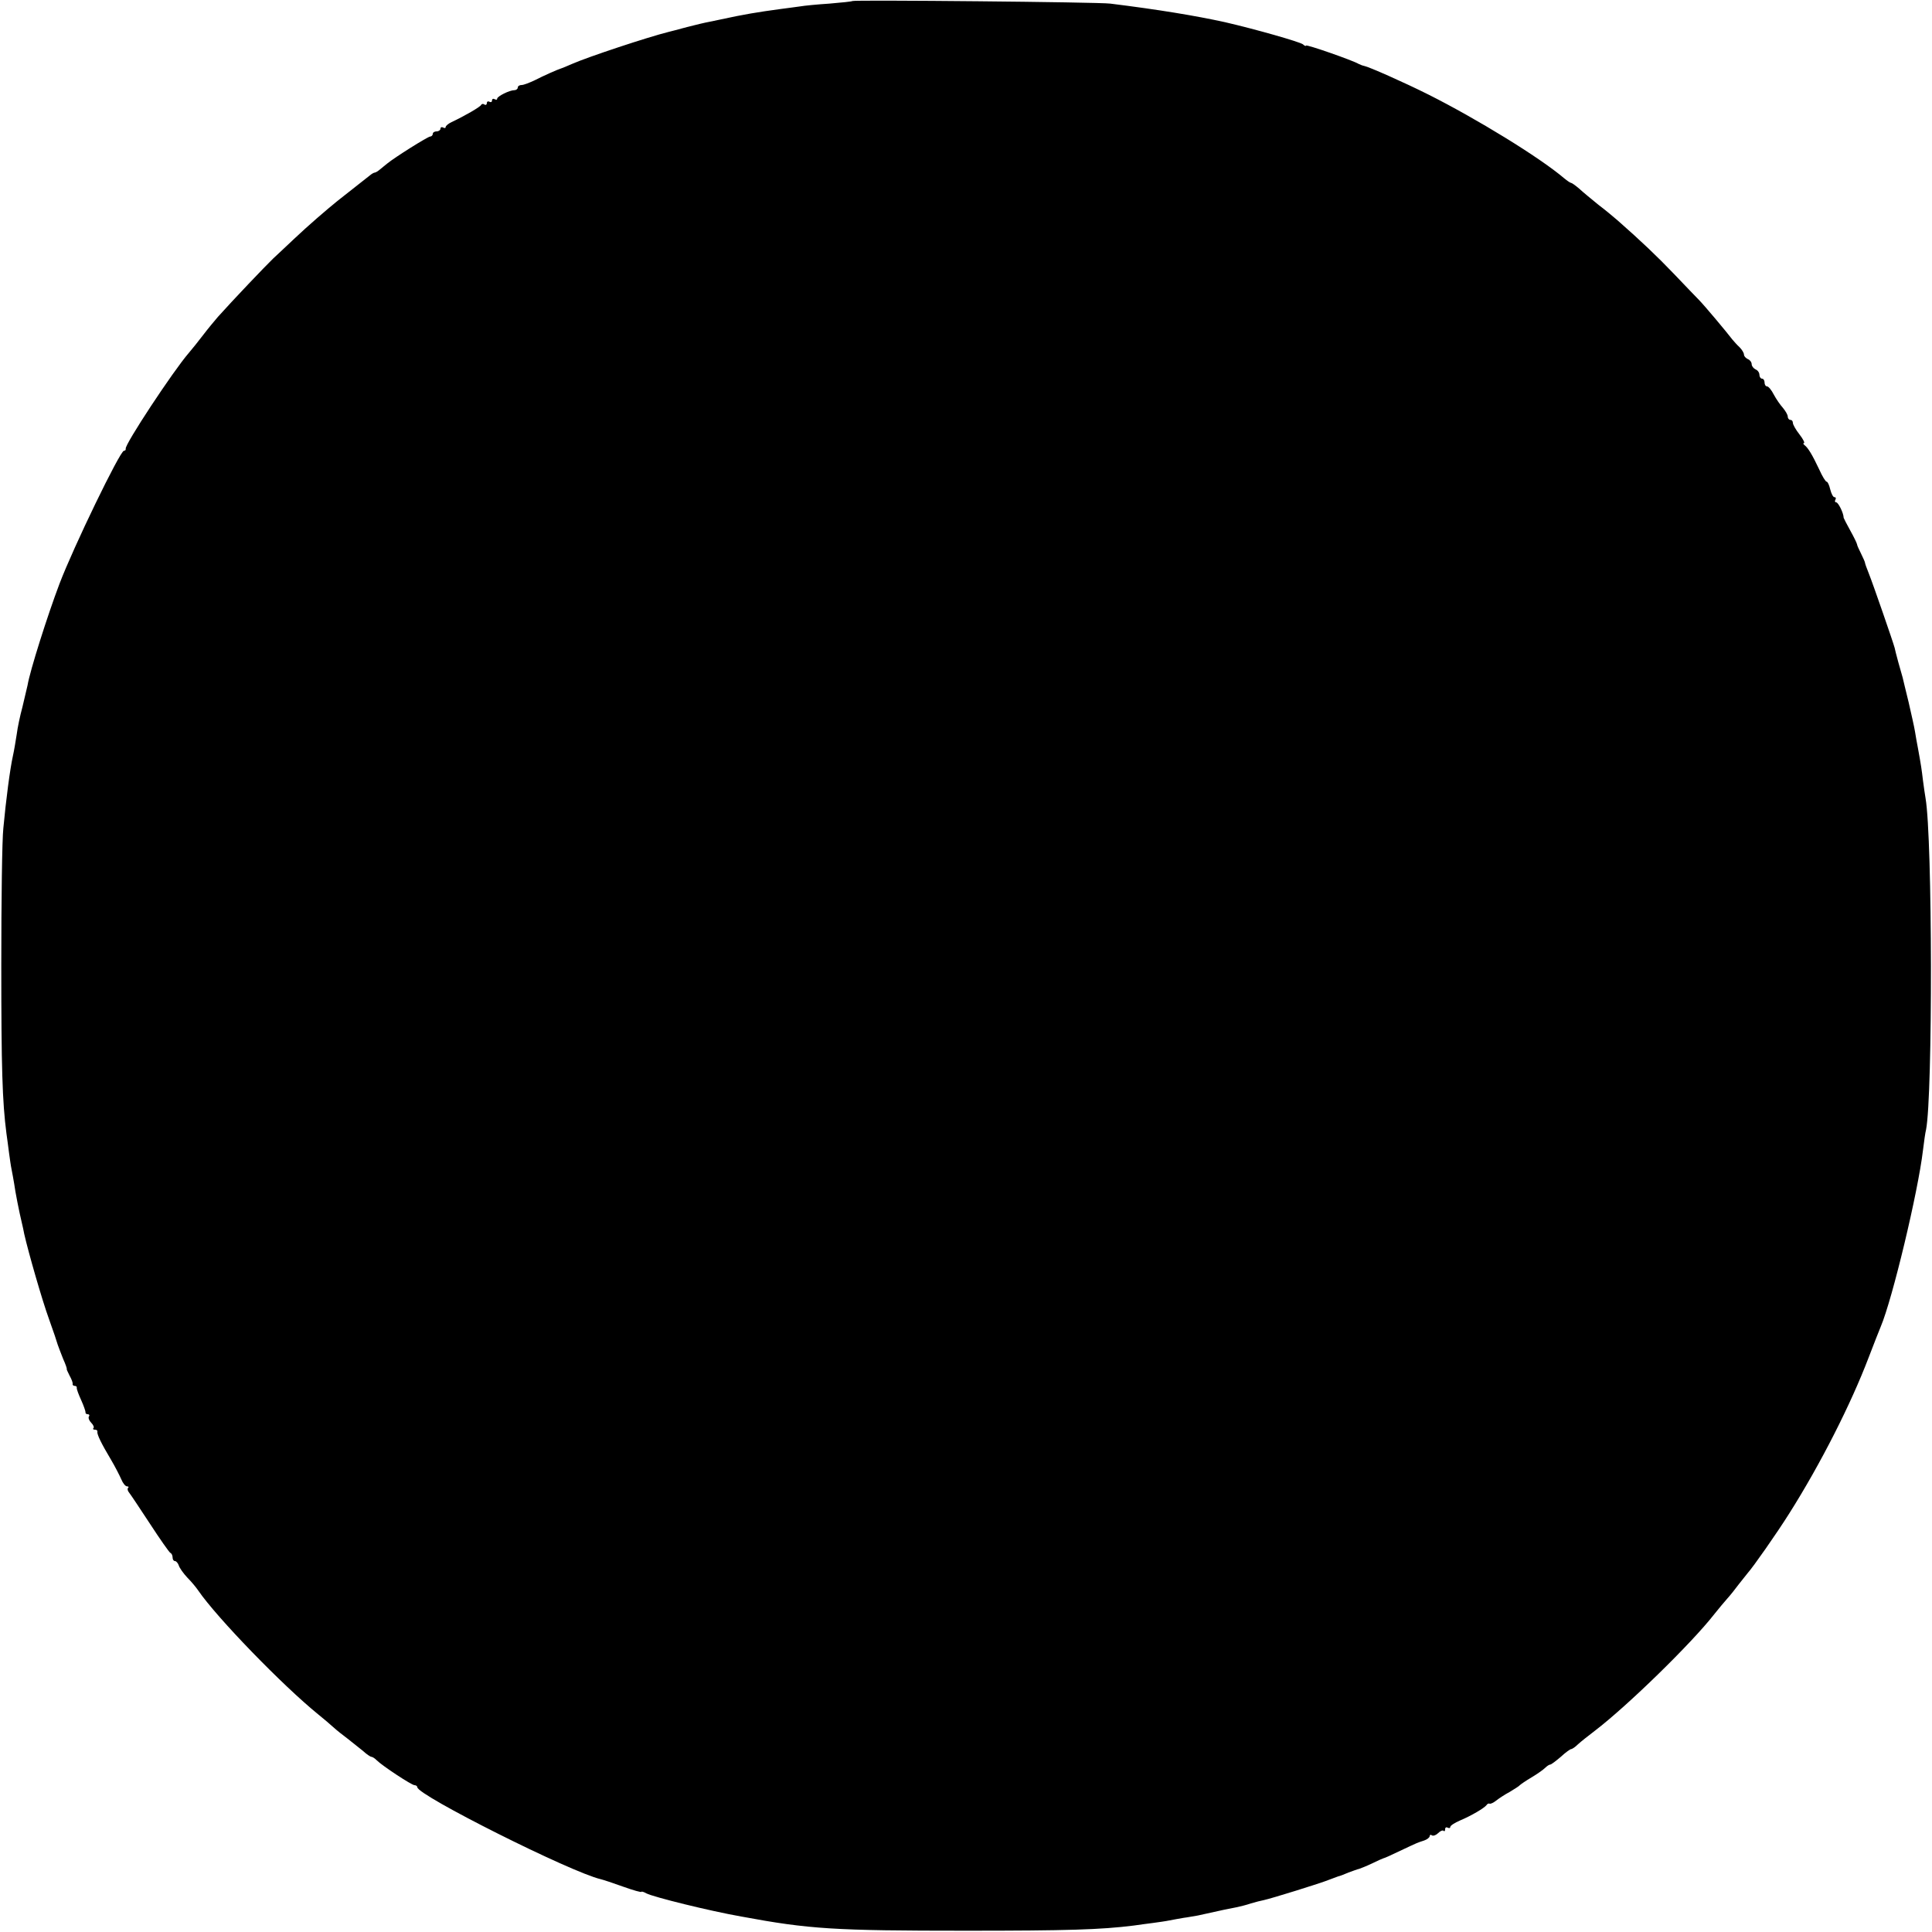
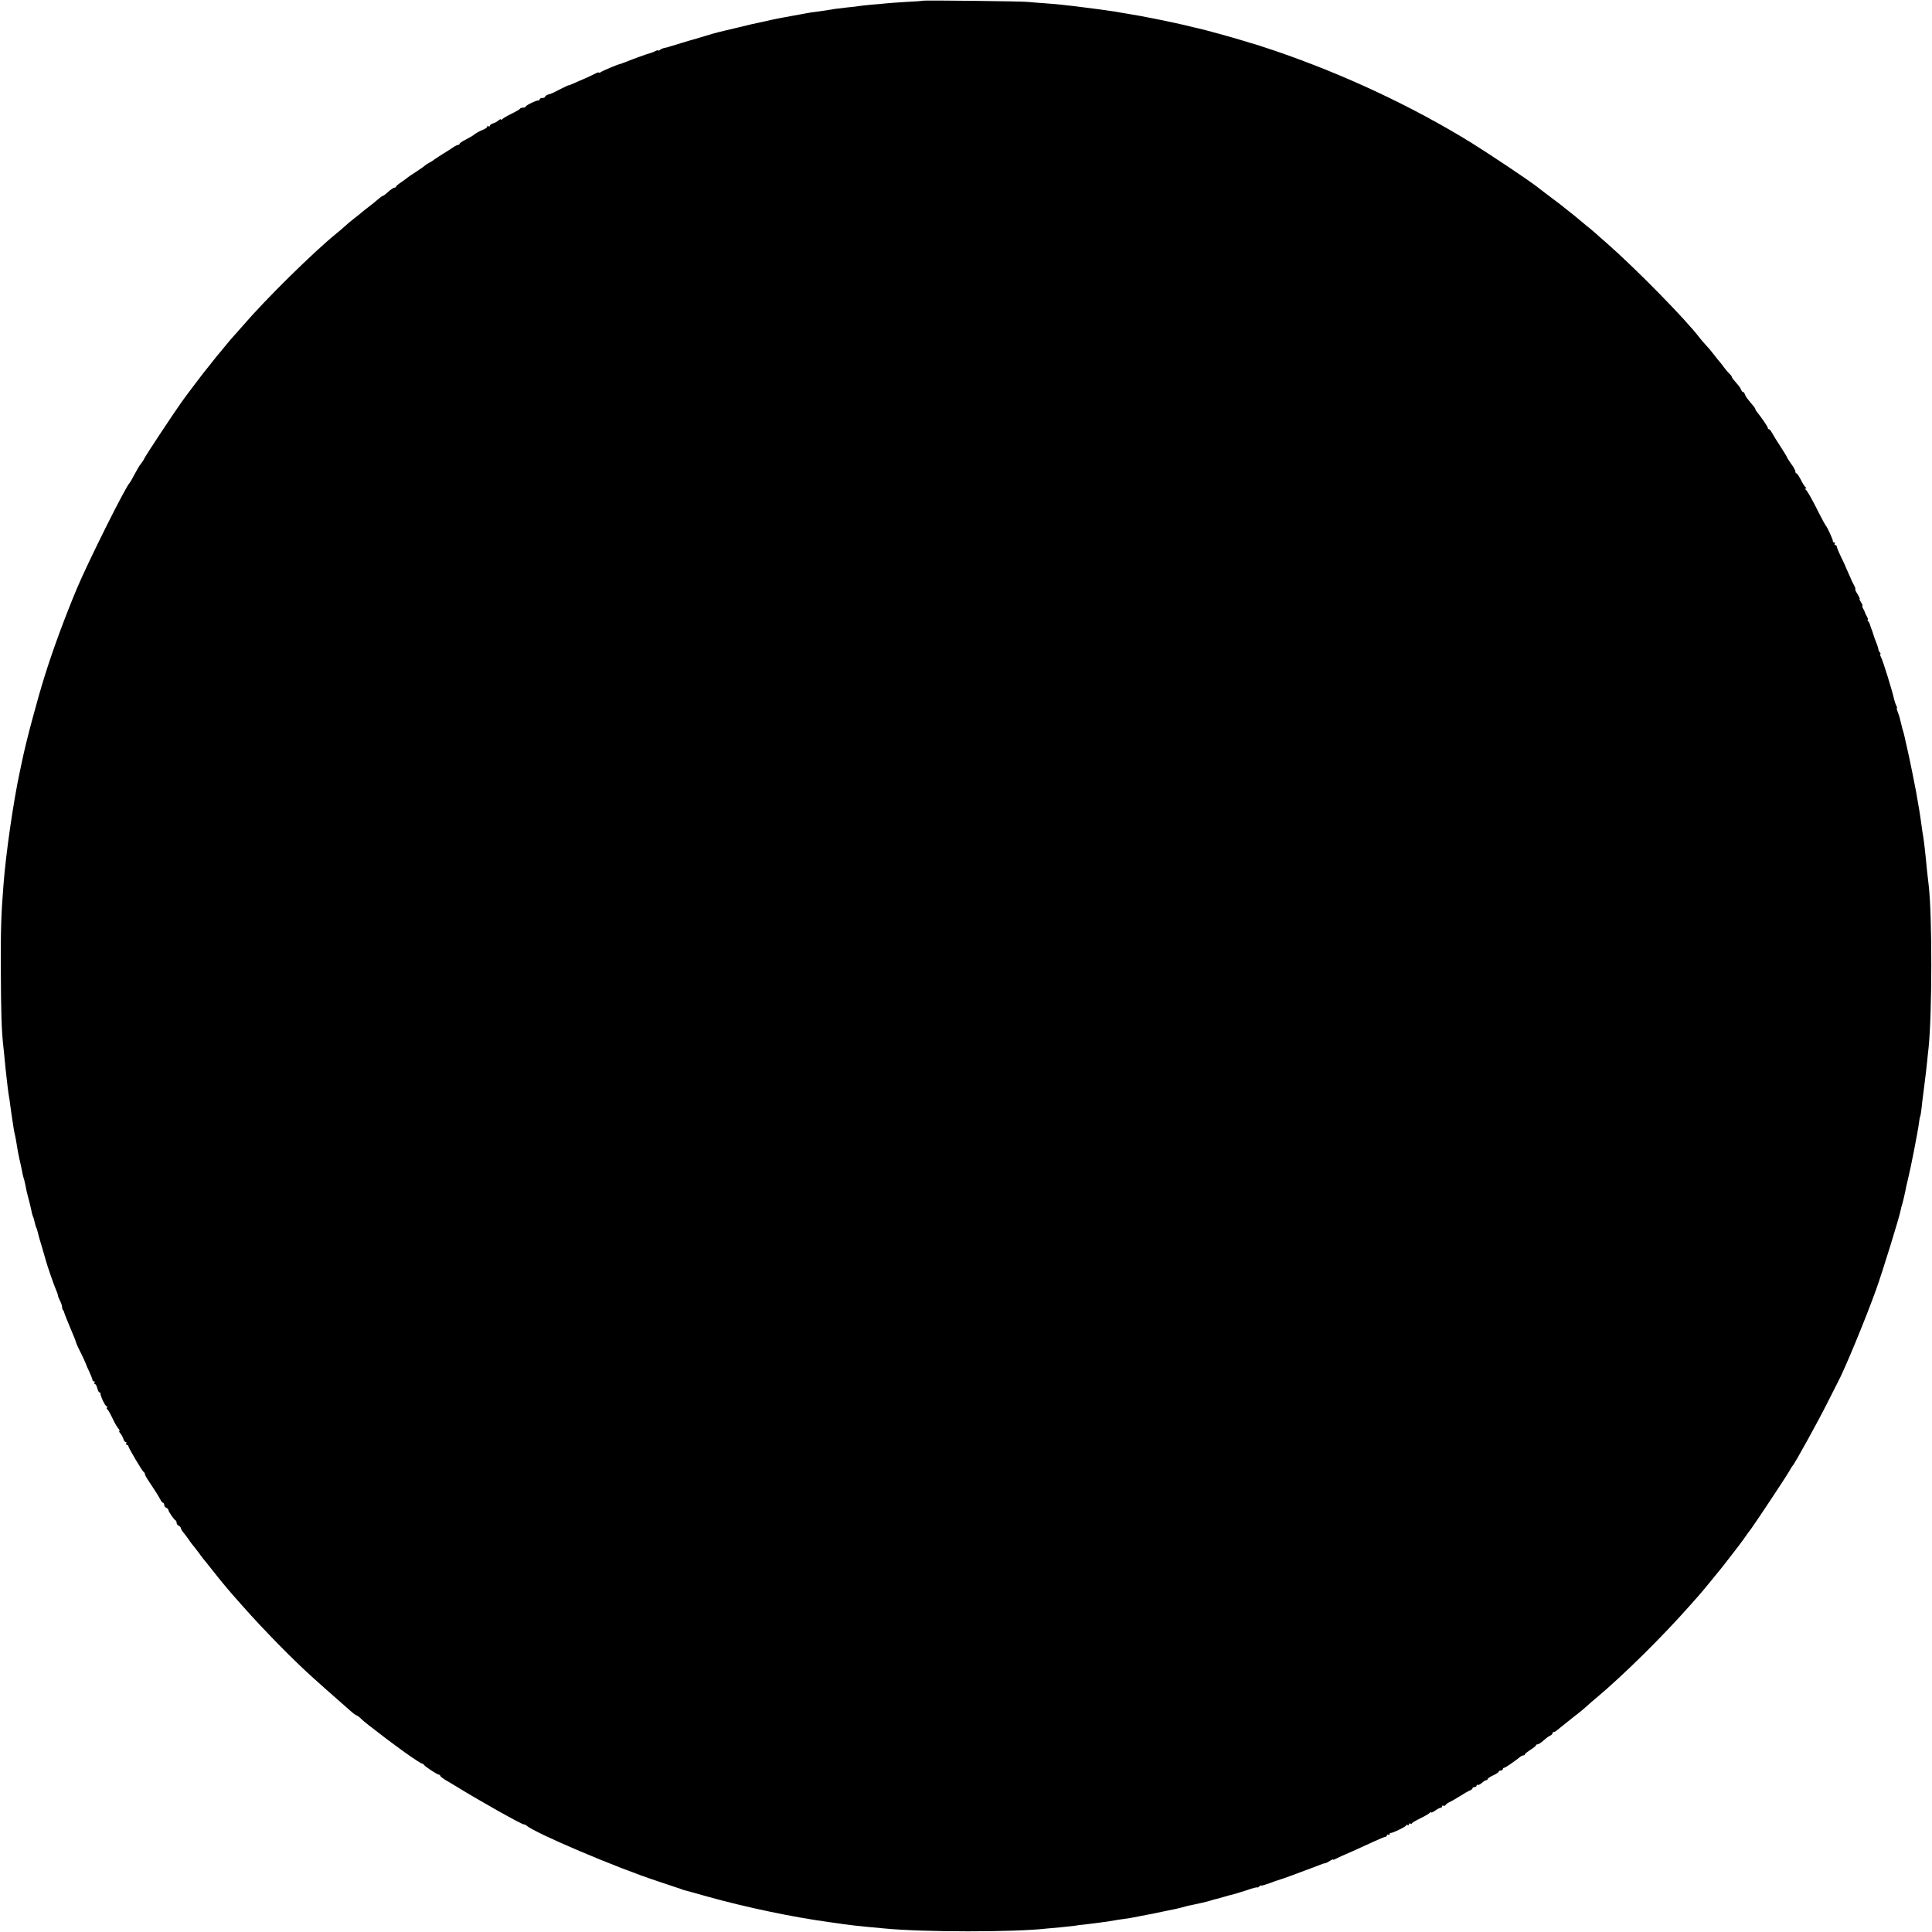
- <svg xmlns="http://www.w3.org/2000/svg" version="1.0" width="750pt" height="750pt" viewBox="0 0 750 750" preserveAspectRatio="xMidYMid meet">
-   <g transform="translate(0,750) scale(0.1,-0.1)" fill="#000000" stroke="none">
-     <path d="M3309 7496 c-2 -2 -42 -6 -89 -10 -47 -3 -98 -8 -115 -11 -16 -2 -50 -7 -75 -10 -89 -12 -143 -21 -230 -40 -14 -3 -35 -7 -48 -10 -12 -2 -50 -11 -85 -20 -34 -9 -66 -18 -72 -19 -80 -20 -310 -96 -374 -124 -20 -9 -38 -16 -41 -17 -16 -5 -70 -29 -103 -46 -21 -10 -44 -19 -52 -19 -8 0 -15 -4 -15 -10 0 -5 -6 -10 -13 -10 -19 0 -67 -24 -67 -33 0 -5 -4 -5 -10 -2 -5 3 -10 1 -10 -5 0 -6 -4 -8 -10 -5 -5 3 -10 1 -10 -5 0 -6 -4 -9 -9 -6 -5 4 -11 3 -13 -1 -3 -8 -66 -44 -115 -67 -13 -6 -23 -15 -23 -19 0 -5 -4 -5 -10 -2 -5 3 -10 1 -10 -4 0 -6 -7 -11 -15 -11 -8 0 -15 -4 -15 -10 0 -5 -5 -10 -10 -10 -9 0 -138 -81 -167 -105 -7 -5 -19 -16 -27 -22 -8 -7 -18 -13 -21 -13 -3 0 -11 -4 -18 -10 -11 -9 -41 -32 -127 -100 -42 -34 -113 -95 -169 -148 -25 -24 -62 -58 -81 -76 -31 -30 -154 -159 -214 -226 -12 -14 -38 -45 -57 -70 -19 -25 -44 -56 -56 -70 -60 -69 -250 -357 -245 -372 1 -4 -2 -8 -7 -8 -15 0 -196 -374 -250 -516 -47 -124 -115 -339 -124 -394 -3 -14 -12 -52 -20 -85 -9 -33 -19 -80 -22 -105 -4 -25 -10 -63 -15 -85 -11 -49 -27 -172 -37 -280 -5 -44 -8 -282 -8 -530 0 -400 4 -532 20 -655 3 -19 7 -53 10 -75 3 -22 7 -51 10 -65 3 -14 7 -38 10 -55 4 -31 20 -112 30 -153 3 -12 7 -31 9 -42 16 -71 70 -259 96 -330 17 -47 32 -92 34 -100 3 -8 12 -33 21 -55 10 -22 16 -40 14 -40 -1 0 4 -11 11 -25 8 -14 13 -28 12 -32 -1 -5 3 -8 8 -8 5 0 9 -3 8 -7 -1 -5 7 -26 17 -48 10 -22 17 -43 17 -47 -1 -5 3 -8 9 -8 5 0 8 -4 4 -9 -3 -5 1 -16 9 -24 8 -8 12 -17 9 -21 -4 -3 -1 -6 5 -6 7 0 11 -3 10 -8 -2 -10 16 -47 52 -107 16 -27 34 -62 41 -78 6 -15 16 -27 22 -27 6 0 8 -3 4 -6 -3 -3 -2 -11 4 -18 5 -6 41 -60 81 -121 39 -60 75 -111 79 -113 5 -2 9 -10 9 -18 0 -8 4 -14 9 -14 5 0 12 -8 15 -17 3 -10 18 -31 33 -47 16 -16 35 -39 43 -51 72 -105 327 -368 465 -480 20 -16 47 -39 59 -50 12 -11 37 -31 56 -45 18 -14 44 -35 59 -47 14 -13 29 -23 33 -23 4 0 13 -6 20 -13 22 -22 136 -97 147 -97 6 0 11 -4 11 -8 0 -31 596 -330 712 -357 9 -2 48 -15 87 -29 39 -14 71 -23 71 -20 0 2 9 0 19 -6 27 -14 244 -68 369 -90 264 -49 360 -55 872 -55 394 0 523 4 651 20 19 3 52 7 74 10 22 3 51 7 65 10 14 3 39 7 55 10 17 2 41 7 55 9 23 5 37 8 100 22 14 3 36 7 50 10 14 3 39 9 56 15 17 5 40 11 51 13 28 6 222 66 253 79 14 5 30 11 35 13 6 1 24 8 40 15 17 6 35 13 41 14 6 2 29 11 50 21 22 11 41 19 44 20 3 0 32 13 65 29 74 35 66 31 93 40 12 4 22 12 22 17 0 5 4 7 9 3 5 -3 16 1 24 9 8 8 17 12 21 9 3 -4 6 -1 6 6 0 7 5 9 10 6 6 -3 10 -2 10 3 0 5 17 16 38 25 43 18 94 48 103 60 3 5 9 7 12 5 4 -1 15 4 25 12 10 8 34 24 53 34 18 11 36 22 39 26 3 3 23 17 45 30 22 13 46 30 53 37 7 7 16 13 20 13 4 0 22 14 41 30 18 17 37 30 40 30 4 0 16 8 27 19 11 10 40 33 65 52 127 97 376 340 464 453 17 21 39 48 50 60 11 12 31 37 45 56 14 18 30 38 35 44 20 22 112 153 161 231 122 193 239 424 308 605 20 52 41 106 47 120 45 106 145 523 164 685 4 33 9 69 12 80 26 134 25 1128 -2 1286 -2 13 -7 44 -10 69 -5 42 -7 57 -20 128 -3 15 -8 43 -11 62 -3 19 -15 71 -25 115 -11 44 -21 87 -23 95 -2 8 -10 35 -17 60 -7 25 -13 50 -14 55 -5 20 -85 251 -100 288 -8 20 -15 39 -15 42 0 3 -7 19 -15 35 -8 16 -16 33 -16 37 -1 5 -12 28 -26 53 -14 25 -25 47 -26 50 0 18 -21 60 -29 60 -5 0 -6 5 -3 10 3 6 2 10 -4 10 -5 0 -12 14 -16 30 -4 17 -10 30 -14 30 -4 0 -17 21 -29 48 -26 55 -43 84 -57 94 -5 4 -6 8 -2 8 4 0 -3 15 -17 33 -15 19 -26 39 -26 45 0 7 -4 12 -10 12 -5 0 -10 6 -10 13 0 7 -9 22 -19 34 -10 11 -26 34 -35 51 -9 18 -21 32 -26 32 -6 0 -10 7 -10 15 0 8 -4 15 -10 15 -5 0 -10 7 -10 15 0 9 -7 18 -15 21 -8 4 -15 13 -15 20 0 8 -7 17 -15 20 -8 4 -15 11 -15 18 0 6 -8 19 -17 28 -10 9 -22 23 -28 30 -22 29 -110 134 -130 154 -11 11 -54 56 -96 100 -66 69 -127 127 -219 208 -14 12 -47 40 -75 61 -27 22 -61 50 -75 63 -14 12 -28 22 -31 22 -3 0 -15 8 -27 18 -95 81 -340 231 -527 325 -98 49 -232 108 -249 111 -6 1 -16 5 -22 8 -21 13 -204 77 -204 71 0 -3 -6 -1 -12 5 -14 10 -182 58 -303 86 -114 25 -259 49 -445 72 -42 6 -996 15 -1001 10z" />
+ <svg xmlns="http://www.w3.org/2000/svg" version="1.0" width="1400pt" height="1400pt" viewBox="0 0 1400 1400" preserveAspectRatio="xMidYMid meet">
+   <g transform="translate(0,1400) scale(0.1,-0.1)" fill="#000000" stroke="none">
+     <path d="M6688 13995 c-2 -2 -57 -6 -123 -9 -66 -4 -133 -9 -150 -11 -16 -2 -62 -6 -101 -9 -39 -4 -80 -8 -90 -10 -11 -2 -49 -7 -86 -10 -37 -4 -77 -9 -90 -11 -78 -13 -107 -17 -138 -21 -19 -2 -46 -6 -60 -9 -14 -2 -38 -7 -55 -10 -16 -3 -41 -7 -55 -10 -14 -3 -41 -8 -60 -11 -19 -3 -62 -12 -95 -19 -33 -8 -71 -16 -85 -19 -14 -2 -83 -18 -155 -36 -71 -17 -137 -32 -146 -35 -9 -2 -49 -13 -90 -26 -41 -12 -78 -23 -84 -25 -5 -1 -44 -12 -85 -25 -41 -12 -78 -24 -82 -25 -5 -1 -9 -2 -10 -3 -2 -2 -14 -4 -27 -7 -14 -2 -30 -9 -38 -15 -7 -6 -13 -8 -13 -5 0 4 -9 2 -21 -4 -11 -6 -28 -13 -37 -15 -15 -3 -132 -45 -172 -62 -8 -3 -18 -7 -22 -8 -5 -2 -10 -4 -13 -5 -3 -1 -8 -3 -12 -4 -18 -3 -129 -50 -140 -59 -7 -5 -13 -6 -13 -3 0 4 -12 0 -28 -8 -15 -8 -47 -23 -72 -34 -25 -11 -61 -26 -80 -35 -19 -9 -37 -16 -40 -15 -3 0 -30 -13 -60 -28 -30 -16 -57 -29 -60 -30 -3 -1 -15 -5 -27 -9 -13 -4 -23 -11 -23 -16 0 -5 -9 -9 -20 -9 -11 0 -20 -5 -20 -10 0 -6 -3 -9 -7 -8 -12 4 -93 -35 -93 -44 0 -4 -9 -8 -19 -8 -11 0 -21 -4 -23 -8 -1 -4 -30 -21 -63 -37 -33 -16 -63 -34 -67 -40 -4 -5 -8 -6 -8 -1 0 5 -8 2 -17 -6 -10 -9 -28 -19 -40 -22 -13 -4 -23 -12 -23 -17 0 -6 -4 -7 -10 -4 -6 3 -10 2 -10 -3 0 -6 -12 -15 -27 -21 -27 -10 -62 -30 -73 -41 -3 -3 -26 -16 -52 -30 -27 -13 -48 -28 -48 -32 0 -5 -5 -8 -10 -8 -6 0 -23 -8 -38 -19 -15 -10 -49 -32 -77 -49 -27 -17 -55 -35 -61 -40 -5 -5 -21 -15 -35 -22 -13 -7 -26 -16 -29 -19 -3 -4 -32 -24 -65 -46 -33 -21 -62 -41 -65 -44 -3 -4 -22 -17 -42 -31 -21 -14 -38 -28 -38 -32 0 -5 -6 -8 -12 -8 -7 0 -27 -14 -45 -30 -18 -17 -36 -30 -40 -30 -4 0 -24 -15 -44 -33 -21 -17 -49 -41 -65 -52 -15 -11 -32 -25 -38 -30 -6 -6 -31 -26 -56 -45 -25 -19 -54 -44 -66 -55 -12 -11 -40 -36 -64 -55 -171 -139 -512 -475 -680 -670 -30 -35 -62 -70 -70 -79 -9 -9 -36 -41 -60 -71 -25 -30 -49 -60 -55 -66 -5 -6 -21 -26 -35 -44 -14 -18 -30 -38 -35 -44 -14 -15 -152 -197 -189 -249 -71 -101 -252 -375 -266 -402 -8 -17 -22 -38 -30 -47 -8 -9 -28 -43 -45 -75 -16 -32 -33 -60 -36 -63 -27 -23 -300 -570 -382 -765 -86 -206 -171 -435 -232 -630 -54 -170 -140 -494 -164 -615 -6 -30 -14 -66 -17 -80 -46 -212 -102 -596 -119 -825 -17 -216 -20 -315 -19 -605 1 -301 5 -450 18 -561 3 -24 8 -73 11 -109 3 -36 8 -78 10 -95 2 -16 6 -52 9 -80 3 -27 8 -61 10 -75 3 -14 8 -47 11 -75 4 -27 9 -59 10 -70 13 -88 17 -112 20 -125 2 -8 7 -30 10 -47 12 -77 17 -100 26 -143 10 -43 13 -56 23 -108 3 -13 8 -33 12 -44 3 -11 7 -30 9 -41 2 -12 6 -32 9 -44 3 -13 8 -32 11 -43 3 -11 8 -30 11 -42 3 -13 8 -34 11 -48 2 -14 7 -32 10 -40 8 -19 11 -30 17 -58 3 -12 7 -26 10 -30 3 -5 7 -19 10 -33 3 -13 16 -62 31 -109 14 -47 27 -92 29 -100 8 -31 58 -176 72 -207 8 -17 14 -35 14 -41 0 -5 7 -23 15 -38 8 -16 15 -36 15 -45 0 -9 3 -19 7 -23 4 -3 8 -12 9 -19 1 -7 17 -46 34 -87 40 -95 47 -113 50 -125 1 -5 10 -26 19 -45 20 -38 54 -112 56 -120 0 -3 11 -26 23 -52 12 -26 22 -52 22 -57 0 -6 5 -11 11 -11 5 0 7 -4 4 -10 -3 -5 -2 -10 4 -10 5 0 12 -13 16 -30 4 -16 11 -30 16 -30 5 0 8 -3 7 -7 -3 -14 34 -93 44 -93 5 0 7 -4 4 -9 -4 -5 -3 -11 1 -13 5 -1 21 -30 37 -63 15 -33 35 -68 44 -77 8 -10 11 -18 7 -18 -4 0 -1 -8 7 -17 9 -10 19 -28 22 -40 4 -13 12 -23 17 -23 6 0 7 -4 4 -10 -3 -5 -1 -10 4 -10 6 0 11 -4 11 -9 0 -12 103 -185 112 -189 5 -2 8 -8 8 -13 0 -6 8 -22 18 -37 50 -74 79 -120 92 -145 7 -15 17 -27 22 -27 4 0 8 -7 8 -15 0 -9 7 -18 15 -21 8 -4 15 -10 15 -15 0 -12 42 -73 53 -77 4 -2 7 -10 7 -18 0 -8 7 -17 15 -20 8 -4 15 -11 15 -16 0 -6 10 -23 23 -38 12 -15 29 -37 37 -50 8 -12 20 -28 25 -34 6 -6 23 -29 40 -51 32 -44 36 -49 66 -85 11 -14 30 -38 42 -53 42 -54 109 -135 147 -178 14 -16 45 -51 70 -79 146 -166 375 -399 511 -520 40 -36 82 -74 95 -85 12 -11 45 -40 74 -65 28 -25 71 -62 93 -82 23 -21 46 -38 50 -38 4 0 18 -10 31 -22 12 -13 38 -34 56 -48 18 -14 47 -36 65 -50 18 -14 45 -35 61 -47 16 -12 49 -36 74 -55 84 -63 180 -128 189 -128 5 0 11 -4 13 -8 4 -11 97 -72 109 -72 5 0 9 -4 9 -8 0 -5 19 -19 42 -33 23 -13 56 -33 74 -44 158 -98 473 -275 489 -275 6 0 15 -4 21 -9 58 -53 648 -304 947 -402 84 -28 159 -53 167 -56 8 -3 20 -7 25 -9 6 -1 82 -22 170 -47 280 -78 617 -149 888 -186 168 -24 176 -25 392 -45 285 -28 944 -28 1180 -1 17 2 62 6 100 9 39 4 81 8 95 10 14 3 52 8 85 11 33 4 69 9 80 10 63 8 112 15 130 19 11 2 40 7 65 10 25 3 56 8 70 11 14 3 37 7 51 10 39 7 171 33 199 40 14 3 36 7 50 10 14 3 40 9 58 14 18 5 35 10 37 10 3 1 6 1 8 2 1 0 10 2 21 4 41 8 122 27 136 32 8 3 22 7 30 9 8 1 40 10 70 19 30 9 64 18 75 20 11 3 53 16 93 29 39 14 72 22 72 19 0 -3 7 0 15 7 8 7 15 10 15 7 0 -3 24 4 53 14 28 11 59 22 67 24 15 3 171 60 200 72 8 3 18 7 23 8 4 2 9 4 12 5 3 1 8 3 13 5 4 1 21 7 37 14 38 15 47 18 60 20 6 1 20 9 33 17 12 8 22 12 22 9 0 -4 12 1 27 9 16 8 46 22 68 31 42 18 71 31 197 89 43 20 82 36 88 36 5 0 10 5 10 11 0 5 5 7 10 4 6 -3 10 -1 10 4 0 6 3 10 8 9 11 -3 112 46 112 55 0 5 5 5 10 2 6 -3 10 -1 10 5 0 6 4 9 9 6 5 -4 11 -3 13 2 1 4 30 21 63 37 33 16 63 34 67 40 4 5 8 6 8 2 0 -5 13 1 29 12 16 12 34 21 40 21 6 0 11 5 11 11 0 5 4 8 9 4 5 -3 13 0 16 5 4 6 17 16 28 21 12 5 47 25 77 44 30 19 63 38 73 41 9 4 17 10 17 15 0 5 7 9 15 9 8 0 15 5 15 11 0 5 4 8 8 5 5 -3 18 4 30 14 12 11 26 20 32 20 5 0 10 4 10 8 0 5 18 17 40 27 22 10 40 22 40 27 0 4 7 8 15 8 8 0 15 5 15 10 0 6 4 10 10 10 8 0 74 45 117 80 7 6 17 10 23 10 5 0 10 3 10 8 0 4 18 18 40 32 22 14 40 28 40 32 0 5 6 8 13 8 6 0 26 13 42 28 17 15 38 31 48 35 9 3 17 11 17 17 0 5 5 10 11 10 6 0 16 6 23 13 7 6 28 23 46 37 18 14 40 32 50 40 10 8 32 26 51 40 18 14 48 39 66 55 18 17 49 44 69 60 200 168 481 446 679 670 33 37 65 73 70 79 9 10 71 84 115 139 8 10 22 27 30 37 8 9 26 32 40 50 14 19 43 56 65 84 22 28 54 70 70 93 17 24 42 60 58 80 44 62 252 375 273 413 10 19 22 37 25 40 13 11 191 334 251 455 36 72 70 139 76 150 44 79 201 458 277 670 46 128 170 529 178 576 2 13 7 31 10 39 5 14 23 91 31 135 2 11 9 38 14 60 15 57 71 342 77 394 3 24 7 47 9 50 3 3 7 33 11 66 3 33 8 71 10 85 3 24 11 84 20 160 2 19 7 60 10 90 3 30 7 73 10 95 26 243 27 961 1 1180 -3 22 -8 69 -12 105 -12 130 -22 214 -28 250 -3 14 -7 43 -10 65 -10 77 -24 164 -42 262 -9 48 -45 227 -50 248 -3 11 -7 29 -9 40 -3 11 -7 31 -10 45 -4 14 -8 36 -11 50 -3 14 -8 34 -11 45 -4 11 -8 25 -9 30 -6 24 -14 56 -18 73 -2 9 -9 29 -15 45 -6 15 -8 27 -5 27 2 0 0 8 -5 18 -6 11 -12 30 -15 43 -13 59 -81 282 -96 308 -6 12 -8 21 -4 21 3 0 2 6 -4 13 -6 6 -10 16 -10 20 0 4 -4 20 -10 35 -6 15 -13 36 -18 47 -4 11 -8 25 -10 30 -1 6 -6 21 -12 35 -5 14 -11 30 -12 35 -1 6 -6 16 -12 23 -6 6 -7 12 -4 12 4 0 1 10 -6 23 -7 12 -13 24 -13 27 0 3 -6 15 -13 28 -7 12 -10 22 -6 22 3 0 -1 11 -10 25 -9 14 -14 25 -10 25 3 0 -4 16 -16 35 -12 19 -19 35 -16 35 4 0 -1 15 -11 33 -9 17 -18 34 -18 37 -1 3 -10 23 -20 45 -10 22 -19 42 -20 45 0 3 -15 35 -33 72 -18 37 -32 72 -32 78 0 5 -5 10 -11 10 -5 0 -7 5 -4 10 3 6 1 10 -4 10 -6 0 -10 3 -9 8 2 8 -41 104 -51 112 -3 3 -23 39 -44 80 -54 109 -91 174 -102 182 -7 5 -7 8 0 8 6 0 6 3 0 8 -6 4 -22 28 -35 55 -14 26 -28 47 -32 47 -5 0 -8 6 -8 13 0 8 -13 33 -30 55 -16 23 -30 44 -30 47 0 3 -21 38 -47 78 -27 40 -54 85 -62 100 -8 15 -18 27 -23 27 -4 0 -8 4 -8 10 0 8 -45 74 -80 117 -6 7 -10 15 -10 18 0 3 -5 11 -10 18 -47 55 -61 74 -66 90 -3 9 -9 17 -14 17 -5 0 -11 8 -14 18 -3 9 -19 31 -36 49 -16 18 -30 36 -30 40 0 5 -8 16 -17 24 -10 9 -27 29 -38 44 -11 16 -25 33 -30 39 -6 6 -26 31 -45 56 -19 25 -46 57 -60 71 -14 15 -33 37 -43 50 -101 134 -467 506 -676 689 -35 30 -73 64 -85 75 -12 11 -41 35 -64 53 -22 19 -50 41 -60 50 -11 10 -34 28 -52 42 -18 14 -38 30 -44 35 -6 6 -38 30 -71 55 -78 59 -72 54 -130 99 -71 54 -339 233 -477 319 -433 266 -920 493 -1416 663 -81 27 -148 49 -150 49 -1 0 -37 10 -80 24 -71 22 -295 84 -331 91 -9 2 -54 12 -101 24 -101 24 -311 66 -407 81 -37 6 -79 13 -93 16 -28 5 -229 32 -300 40 -25 2 -61 7 -80 9 -19 3 -75 7 -125 11 -49 3 -106 8 -125 10 -41 5 -757 13 -762 9z" />
  </g>
</svg>
